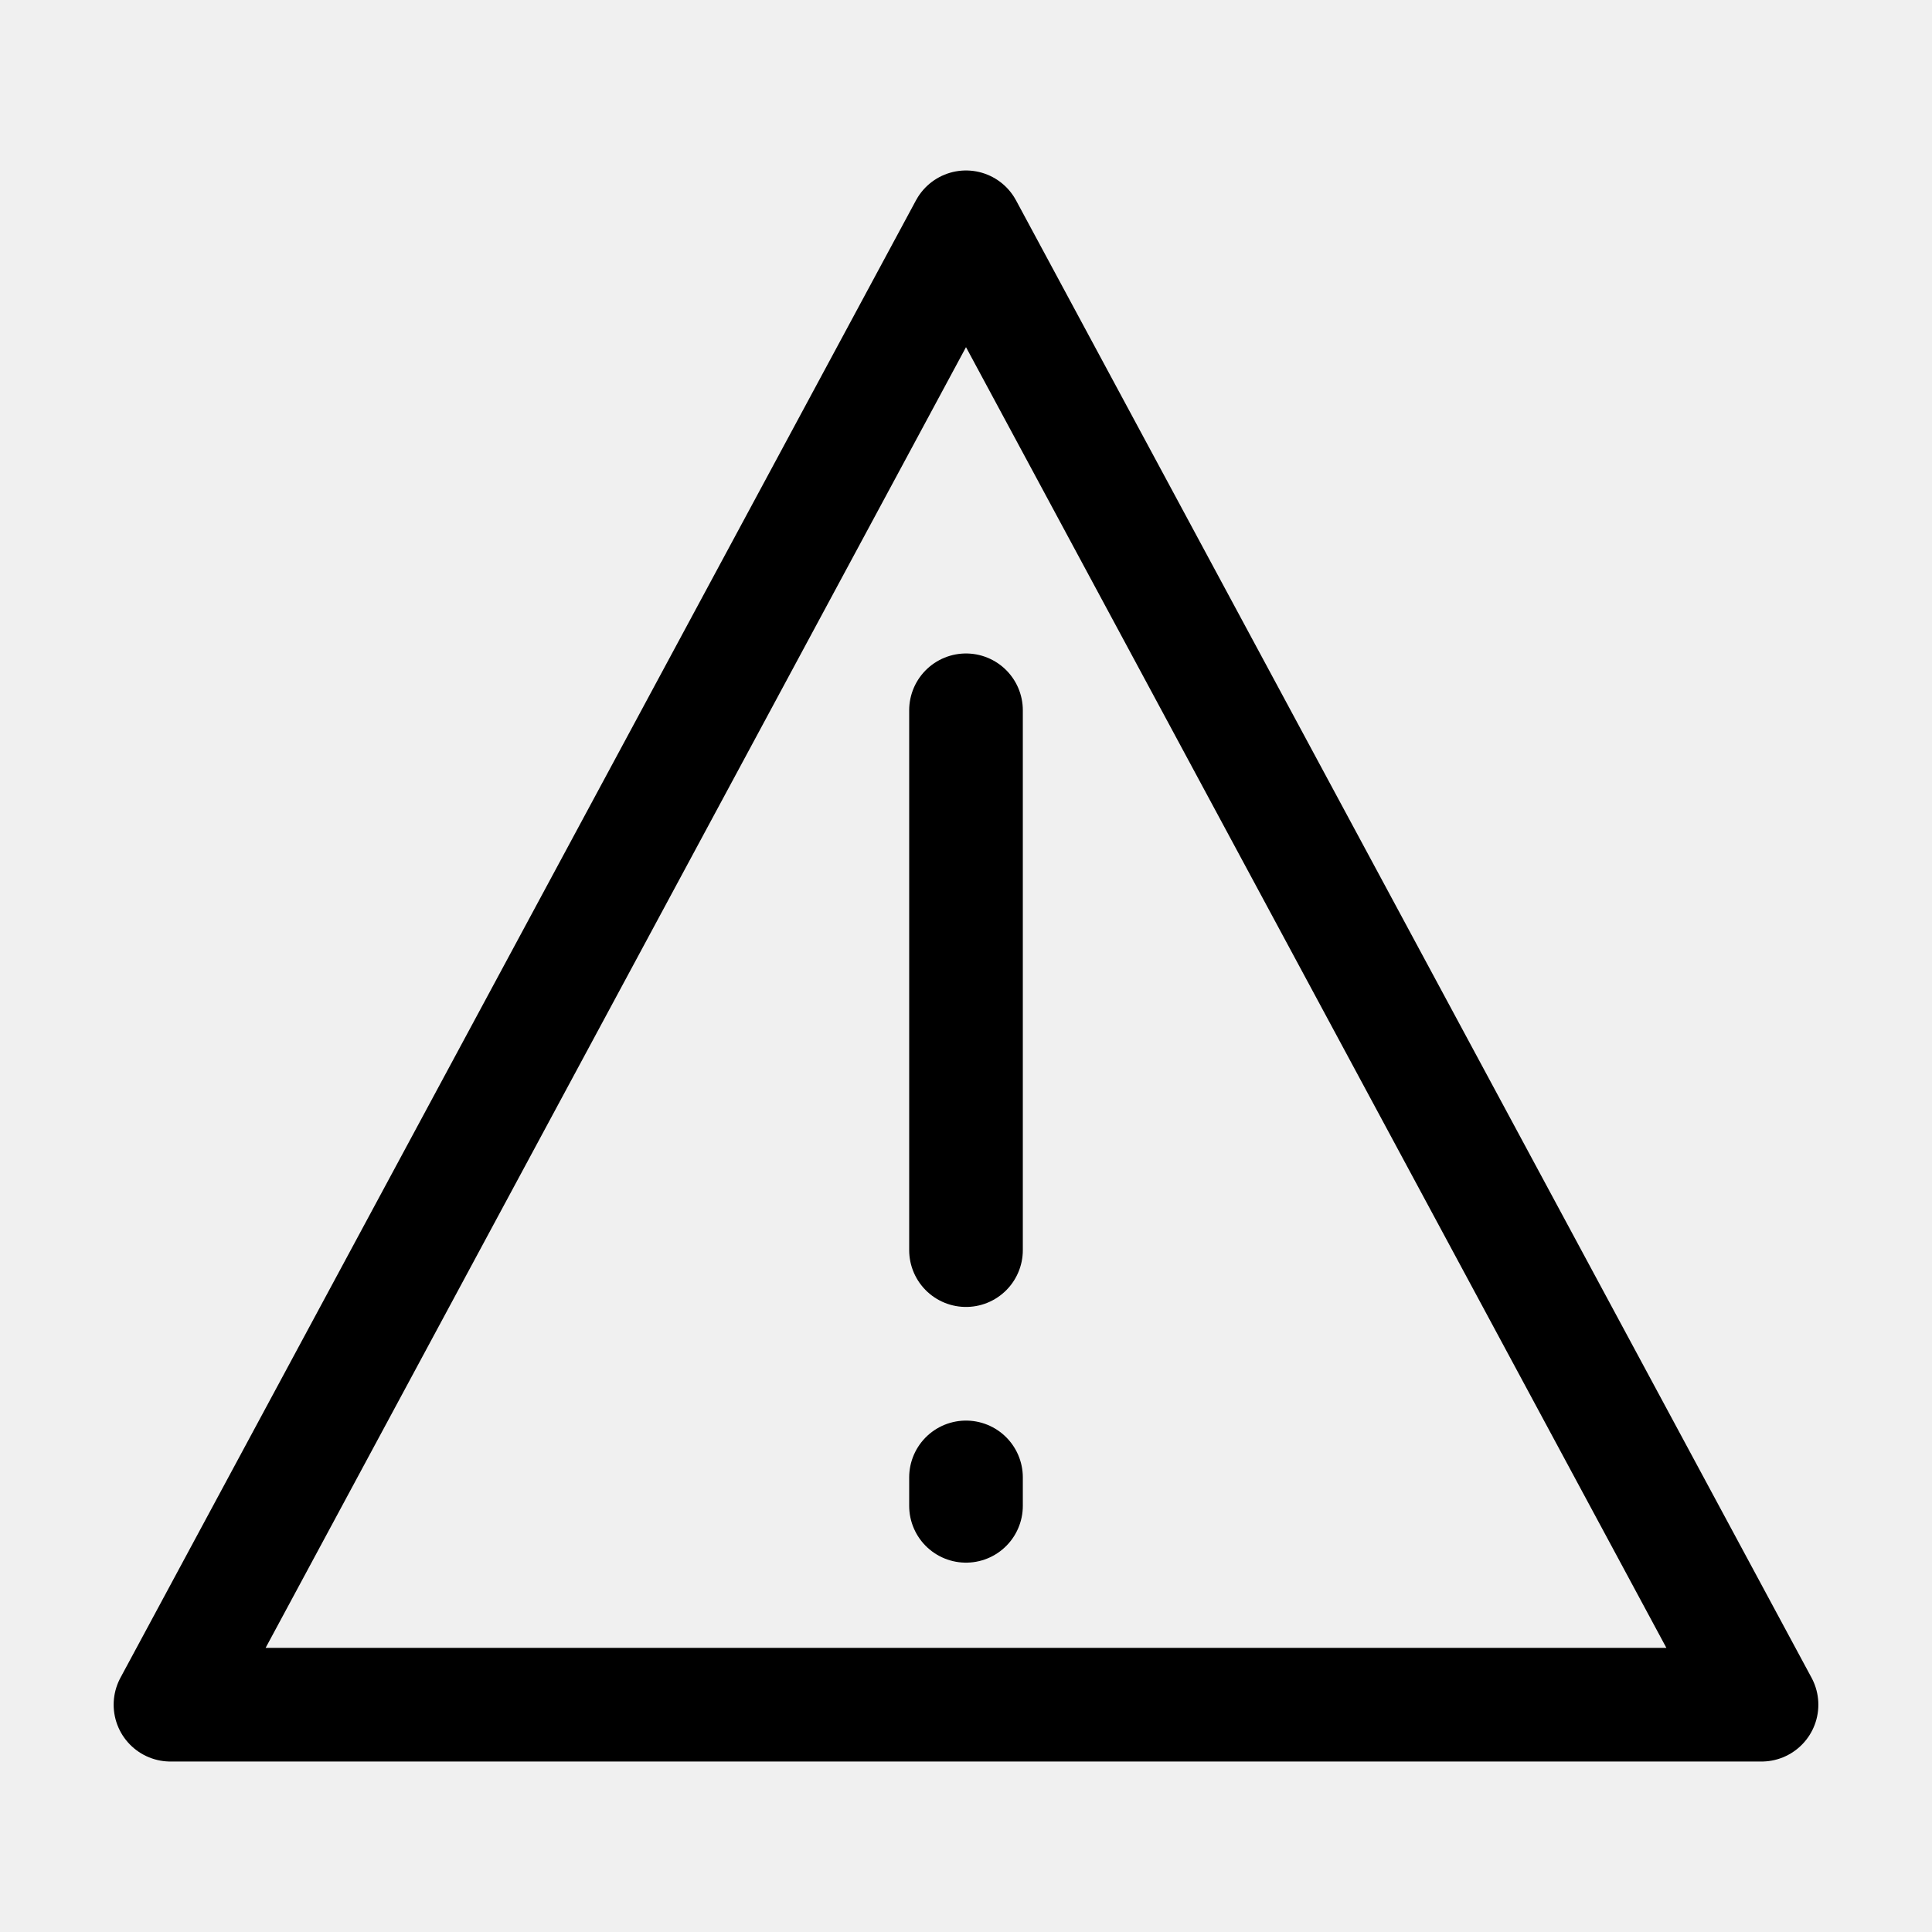
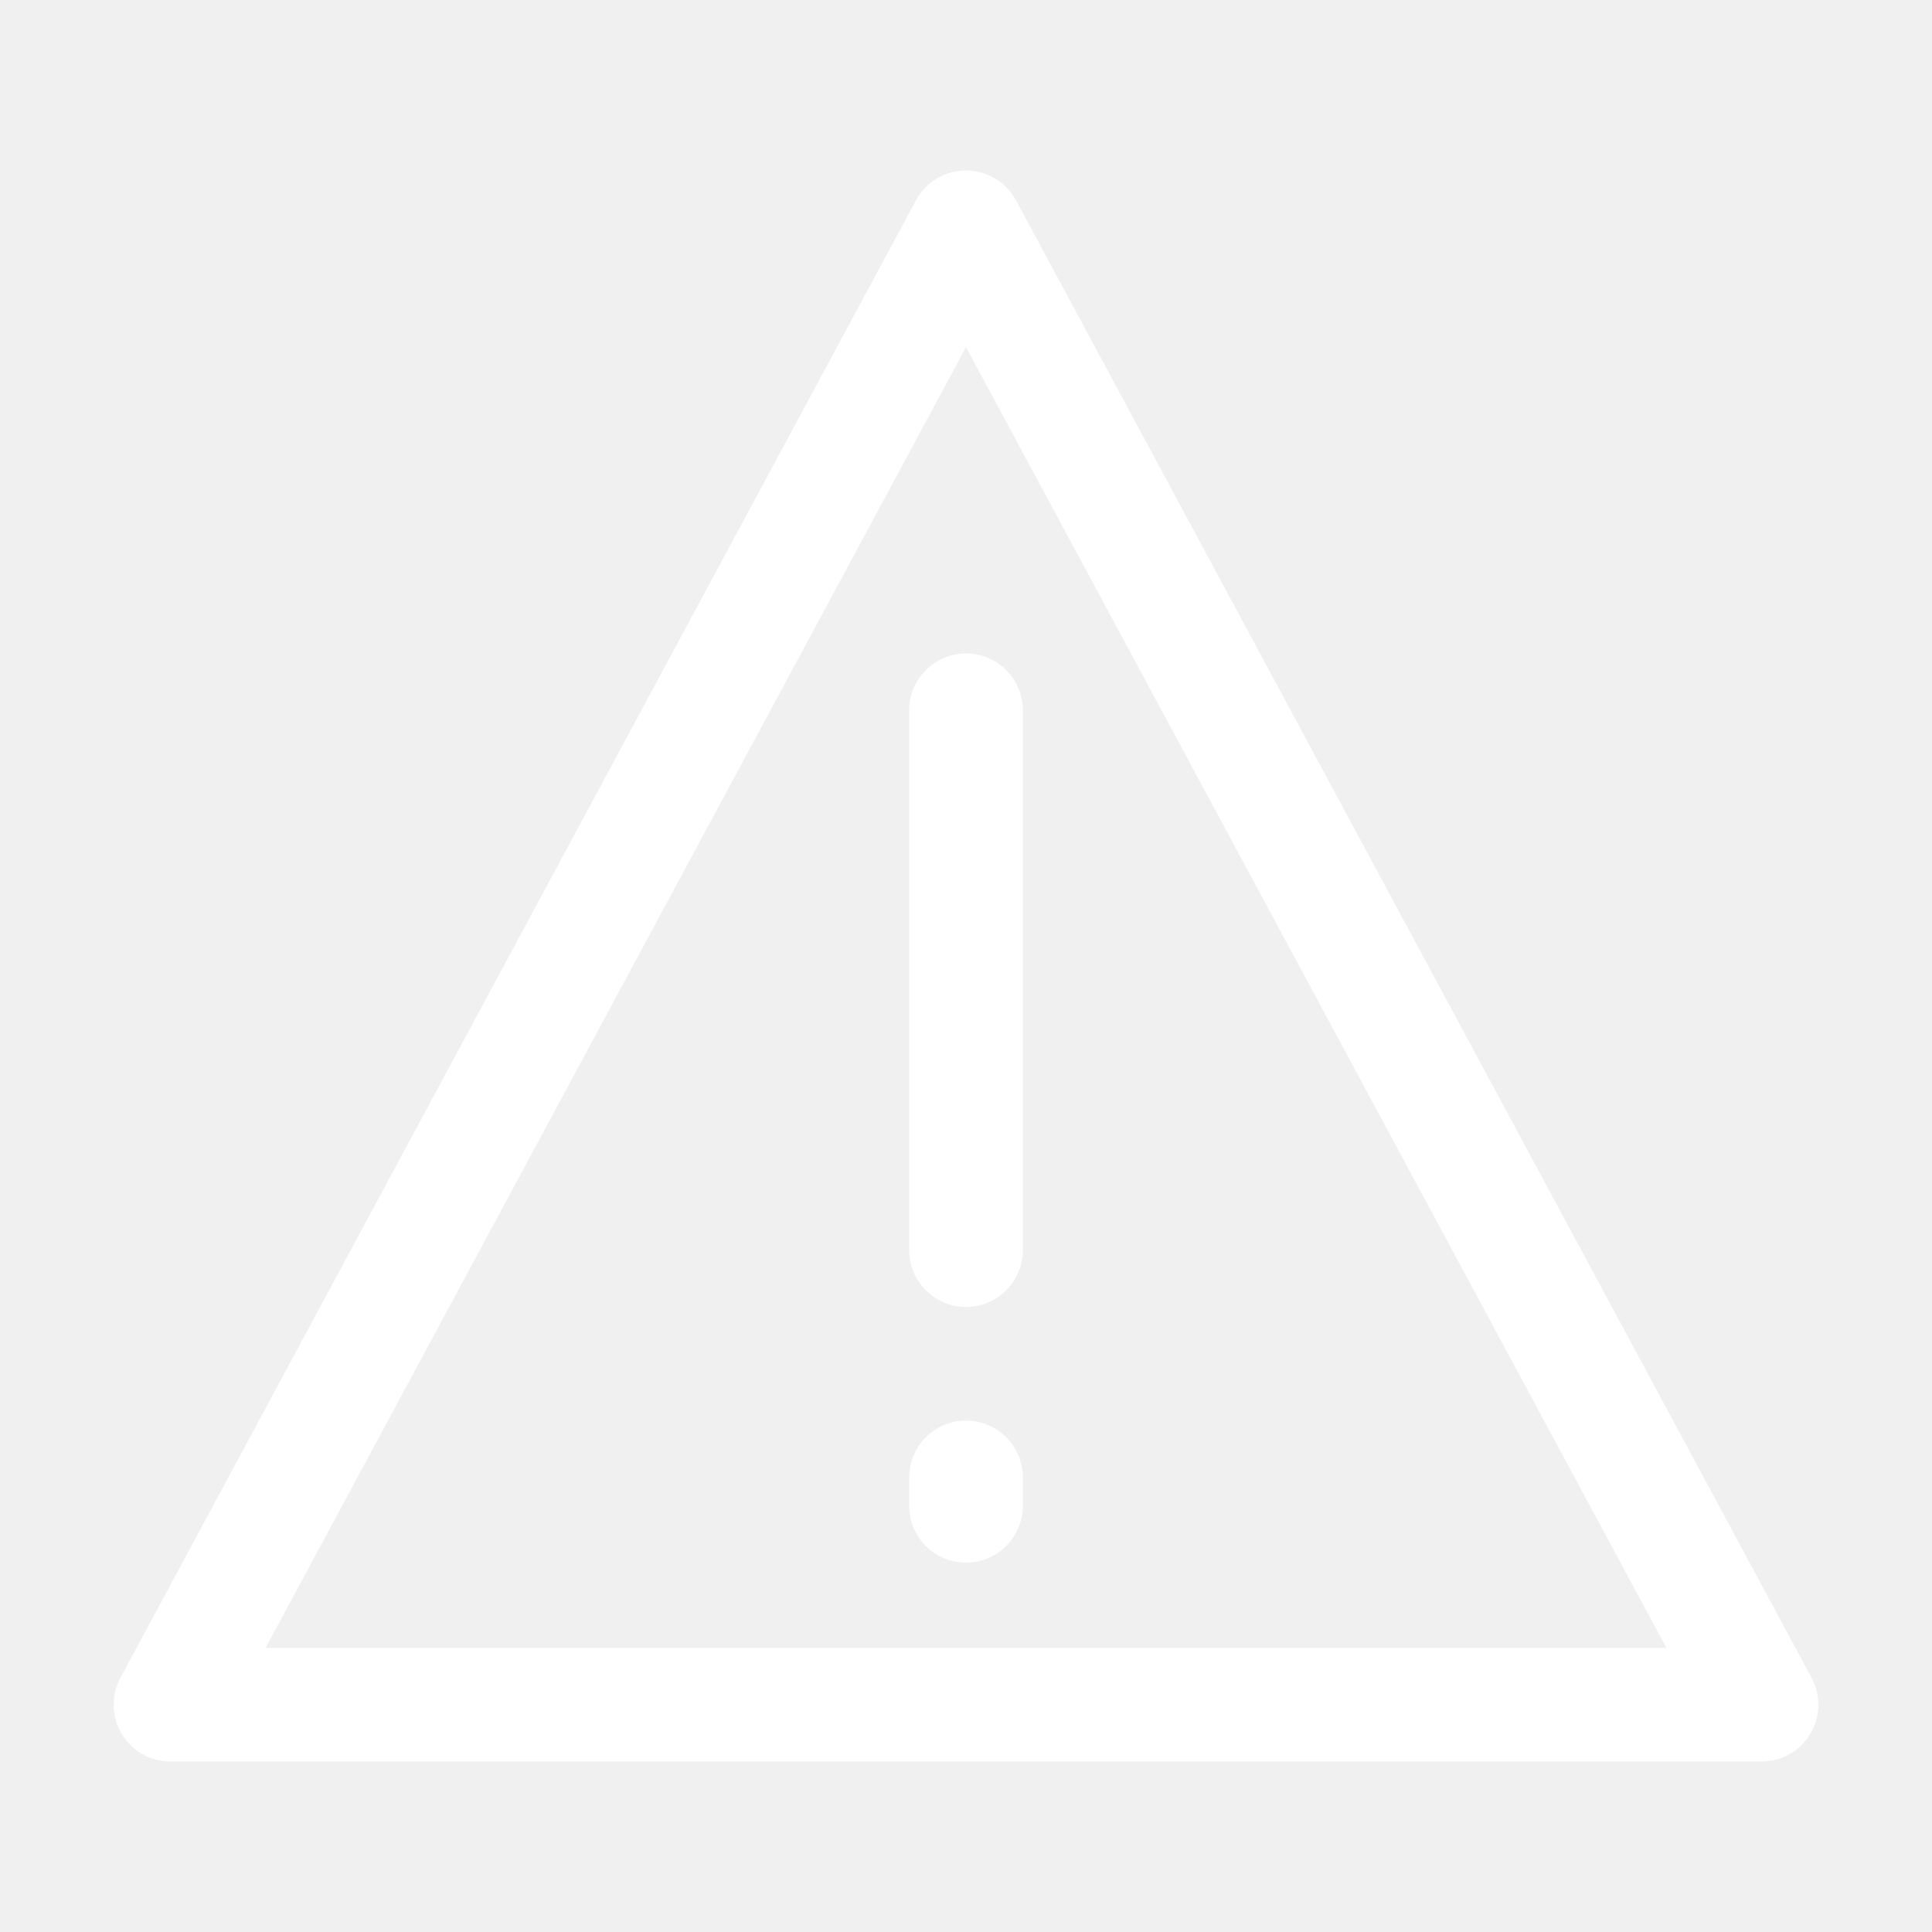
<svg xmlns="http://www.w3.org/2000/svg" width="100%" height="100%" viewBox="0 0 34 34" version="1.1" xml:space="preserve" style="fill-rule:evenodd;clip-rule:evenodd;stroke-linecap:round;stroke-linejoin:round;stroke-miterlimit:1.414;">
-   <path d="M17,4l14,26l-28,0l14,-26Z" style="fill:none;stroke-width:2px;stroke:#000;" />
-   <path d="M17,12.5l0,9.5" style="fill:none;stroke-width:2px;stroke:#000;" />
-   <path d="M17,26.5l0,-0.5" style="fill:none;stroke-width:2px;stroke:#000;" />
+   <path d="M17,4l14,26l-28,0l14,-26Z" style="fill:none;stroke-width:2px;stroke:#FFF;" />
+   <path d="M17,12.5l0,9.5" style="fill:none;stroke-width:2px;stroke:#FFF;" />
+   <path d="M17,26.5l0,-0.5" style="fill:none;stroke-width:2px;stroke:#FFF;" />
</svg>
